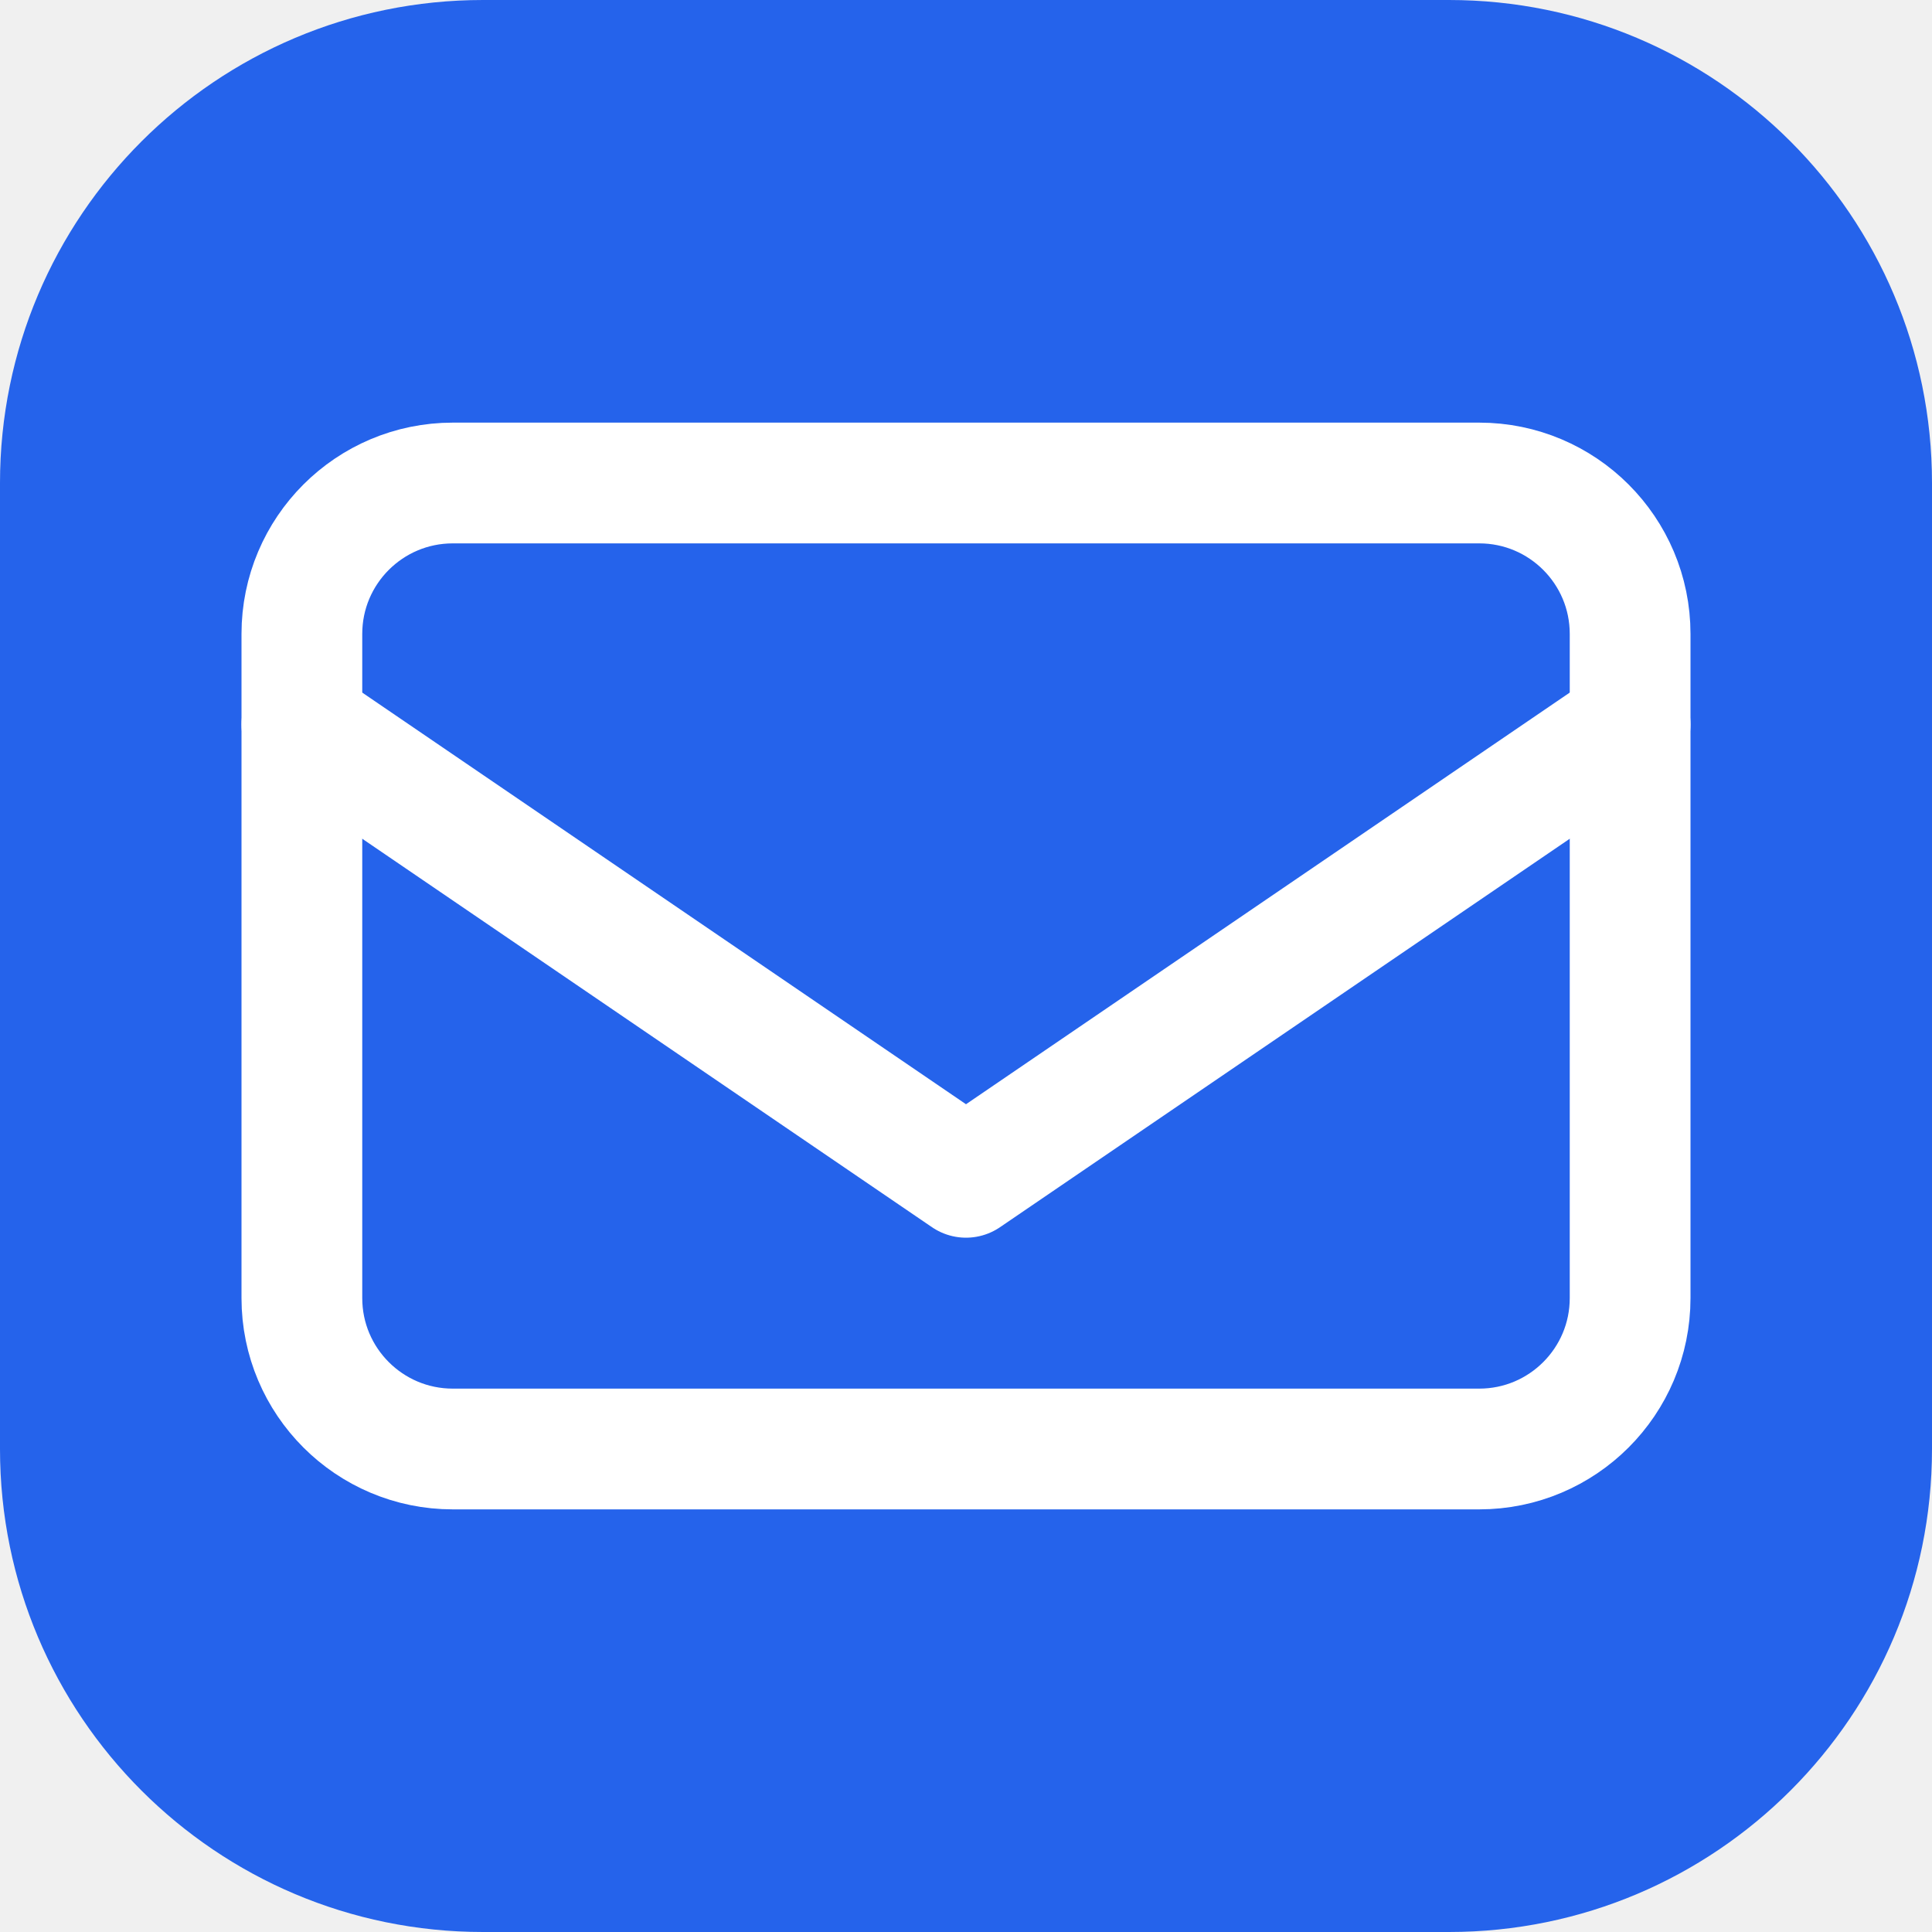
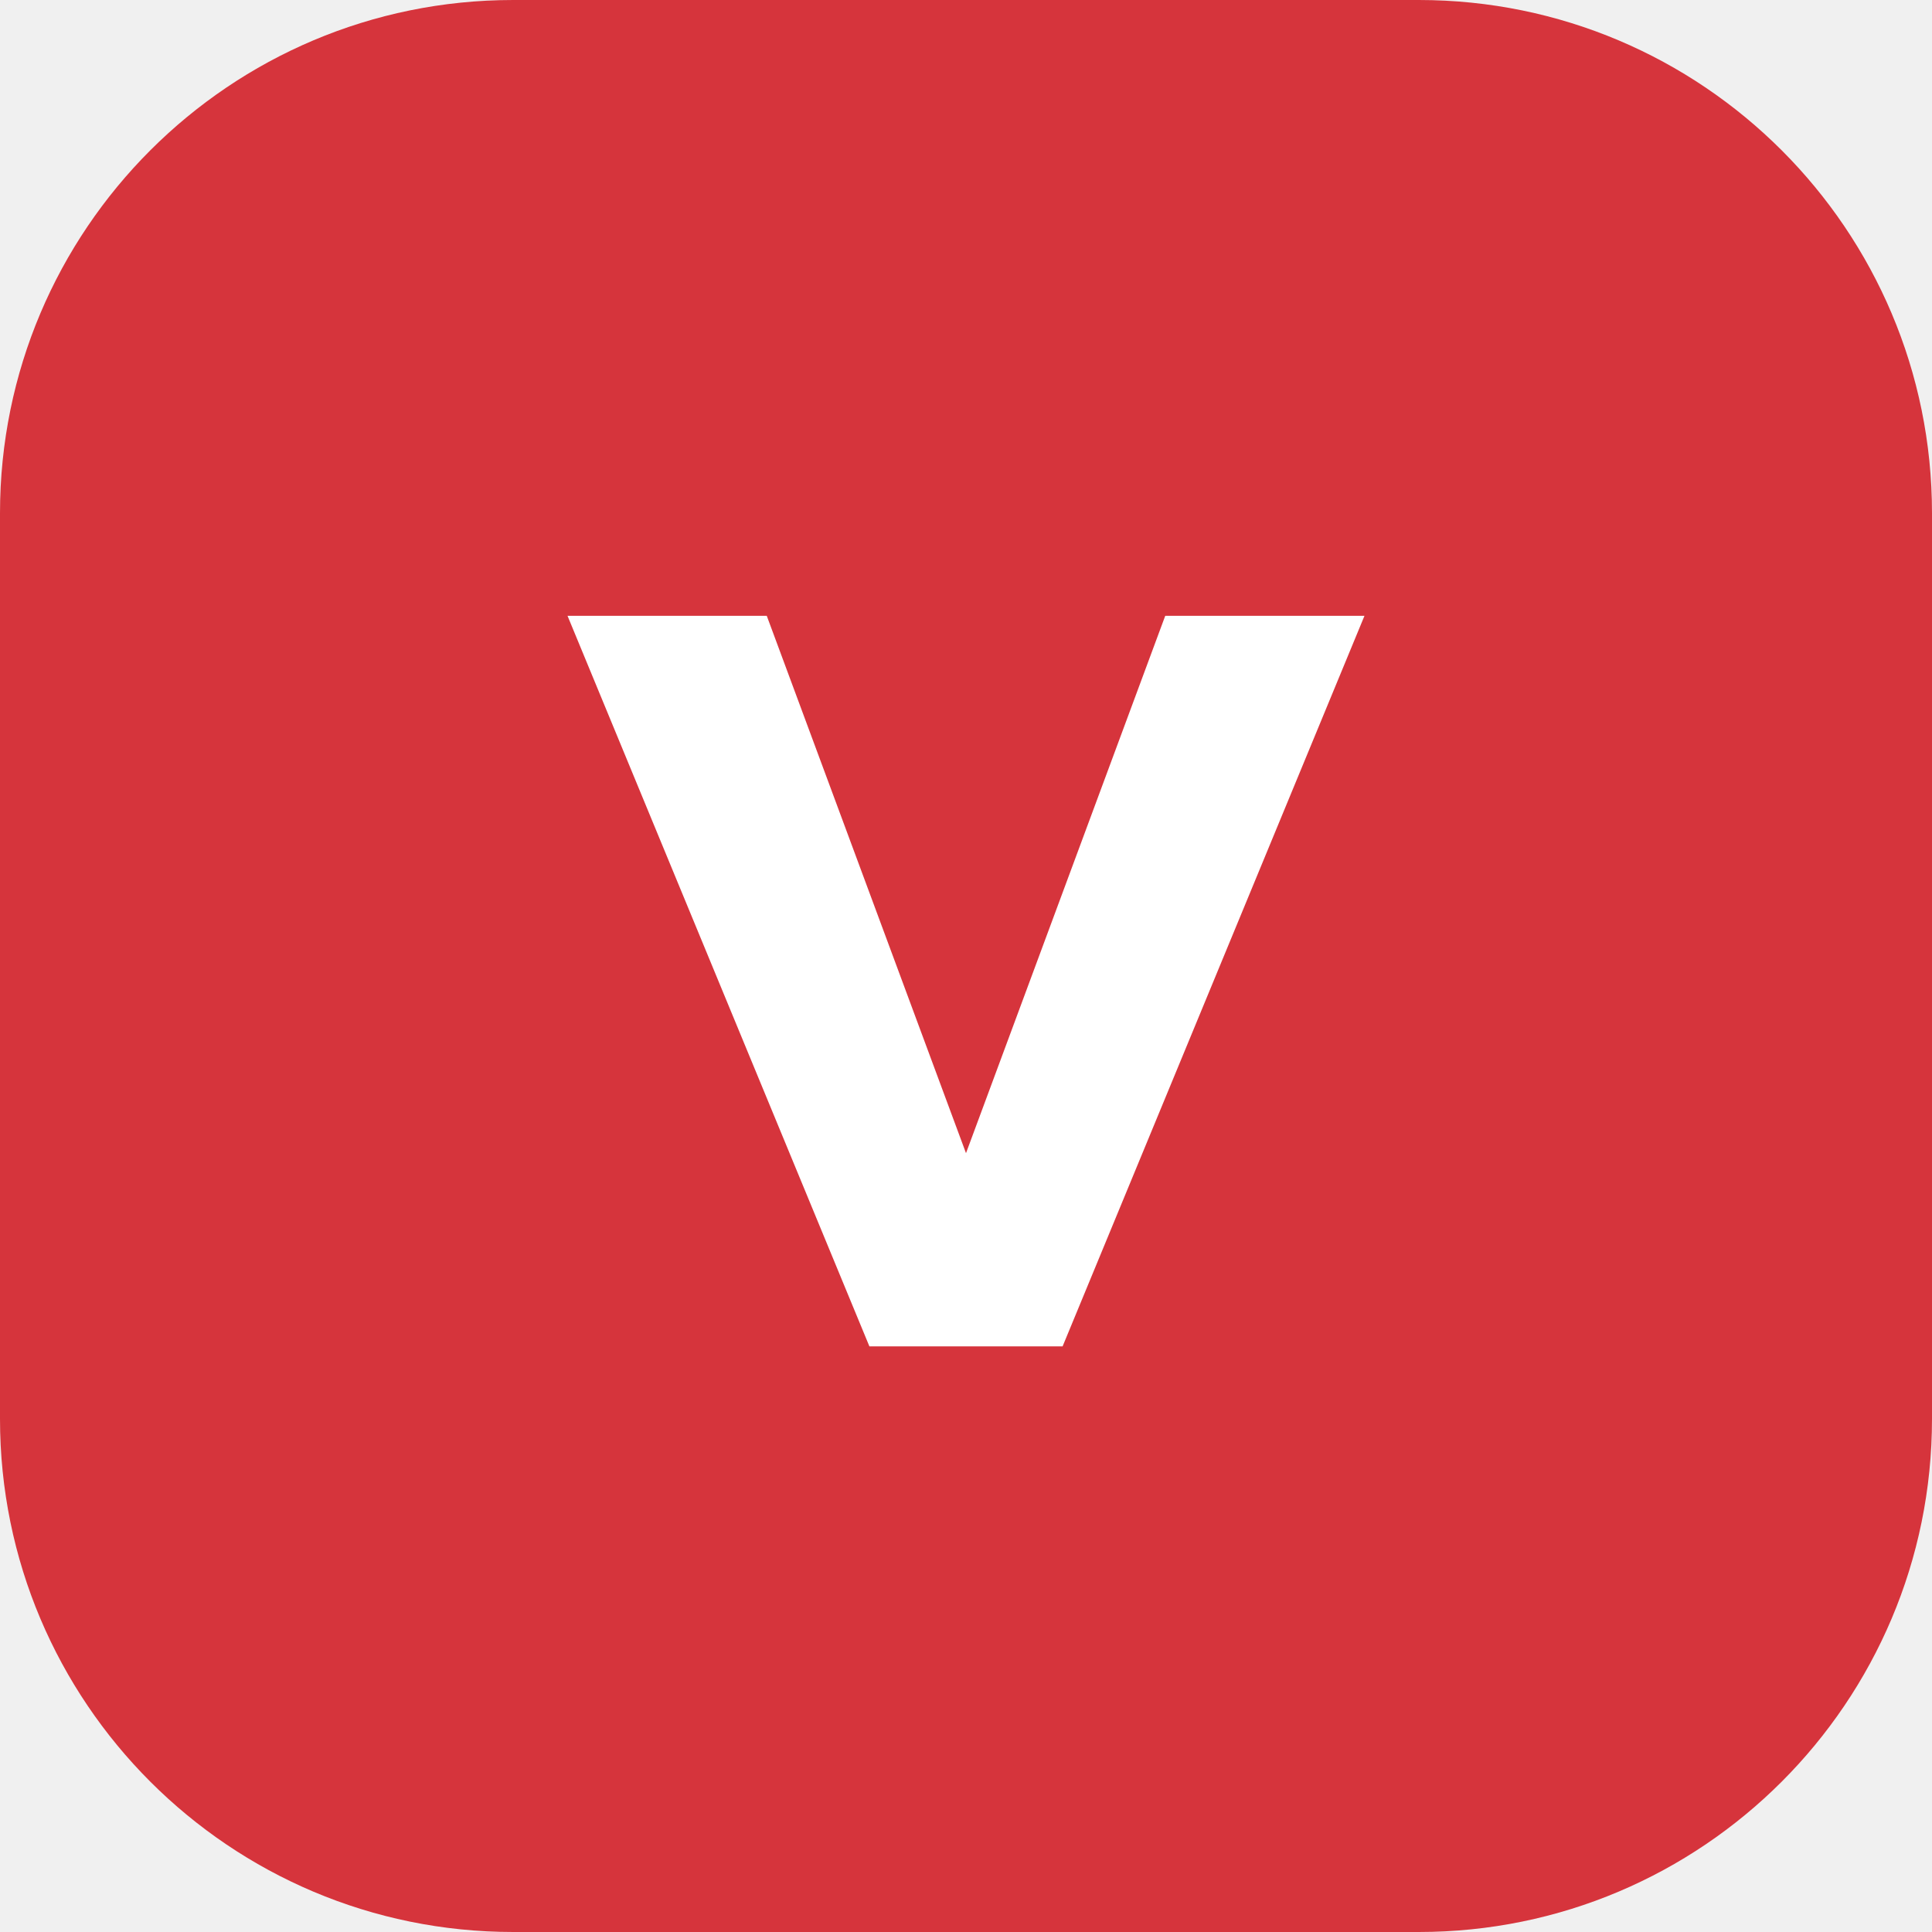
- <svg xmlns="http://www.w3.org/2000/svg" viewBox="0 0 32 32" fill="none">
-   <rect width="32" height="32" rx="8" fill="#2563EB" />
-   <rect x="5" y="8" width="22" height="16" rx="2.5" stroke="white" stroke-width="2" fill="none" />
-   <path d="M5 12l11 7.5L27 12" stroke="white" stroke-width="2" stroke-linecap="round" stroke-linejoin="round" />
+ <svg xmlns="http://www.w3.org/2000/svg" viewBox="0 0 32 32" fill="none" role="img" aria-label="Valasys">
+   <rect width="32" height="32" rx="8.5" fill="#D6343C" />
+   <path d="M9.4 10.2h3.3l3.3 8.9 3.3-8.9h3.3l-5 12.1h-3.2l-5-12.1z" fill="#fff" />
</svg>
